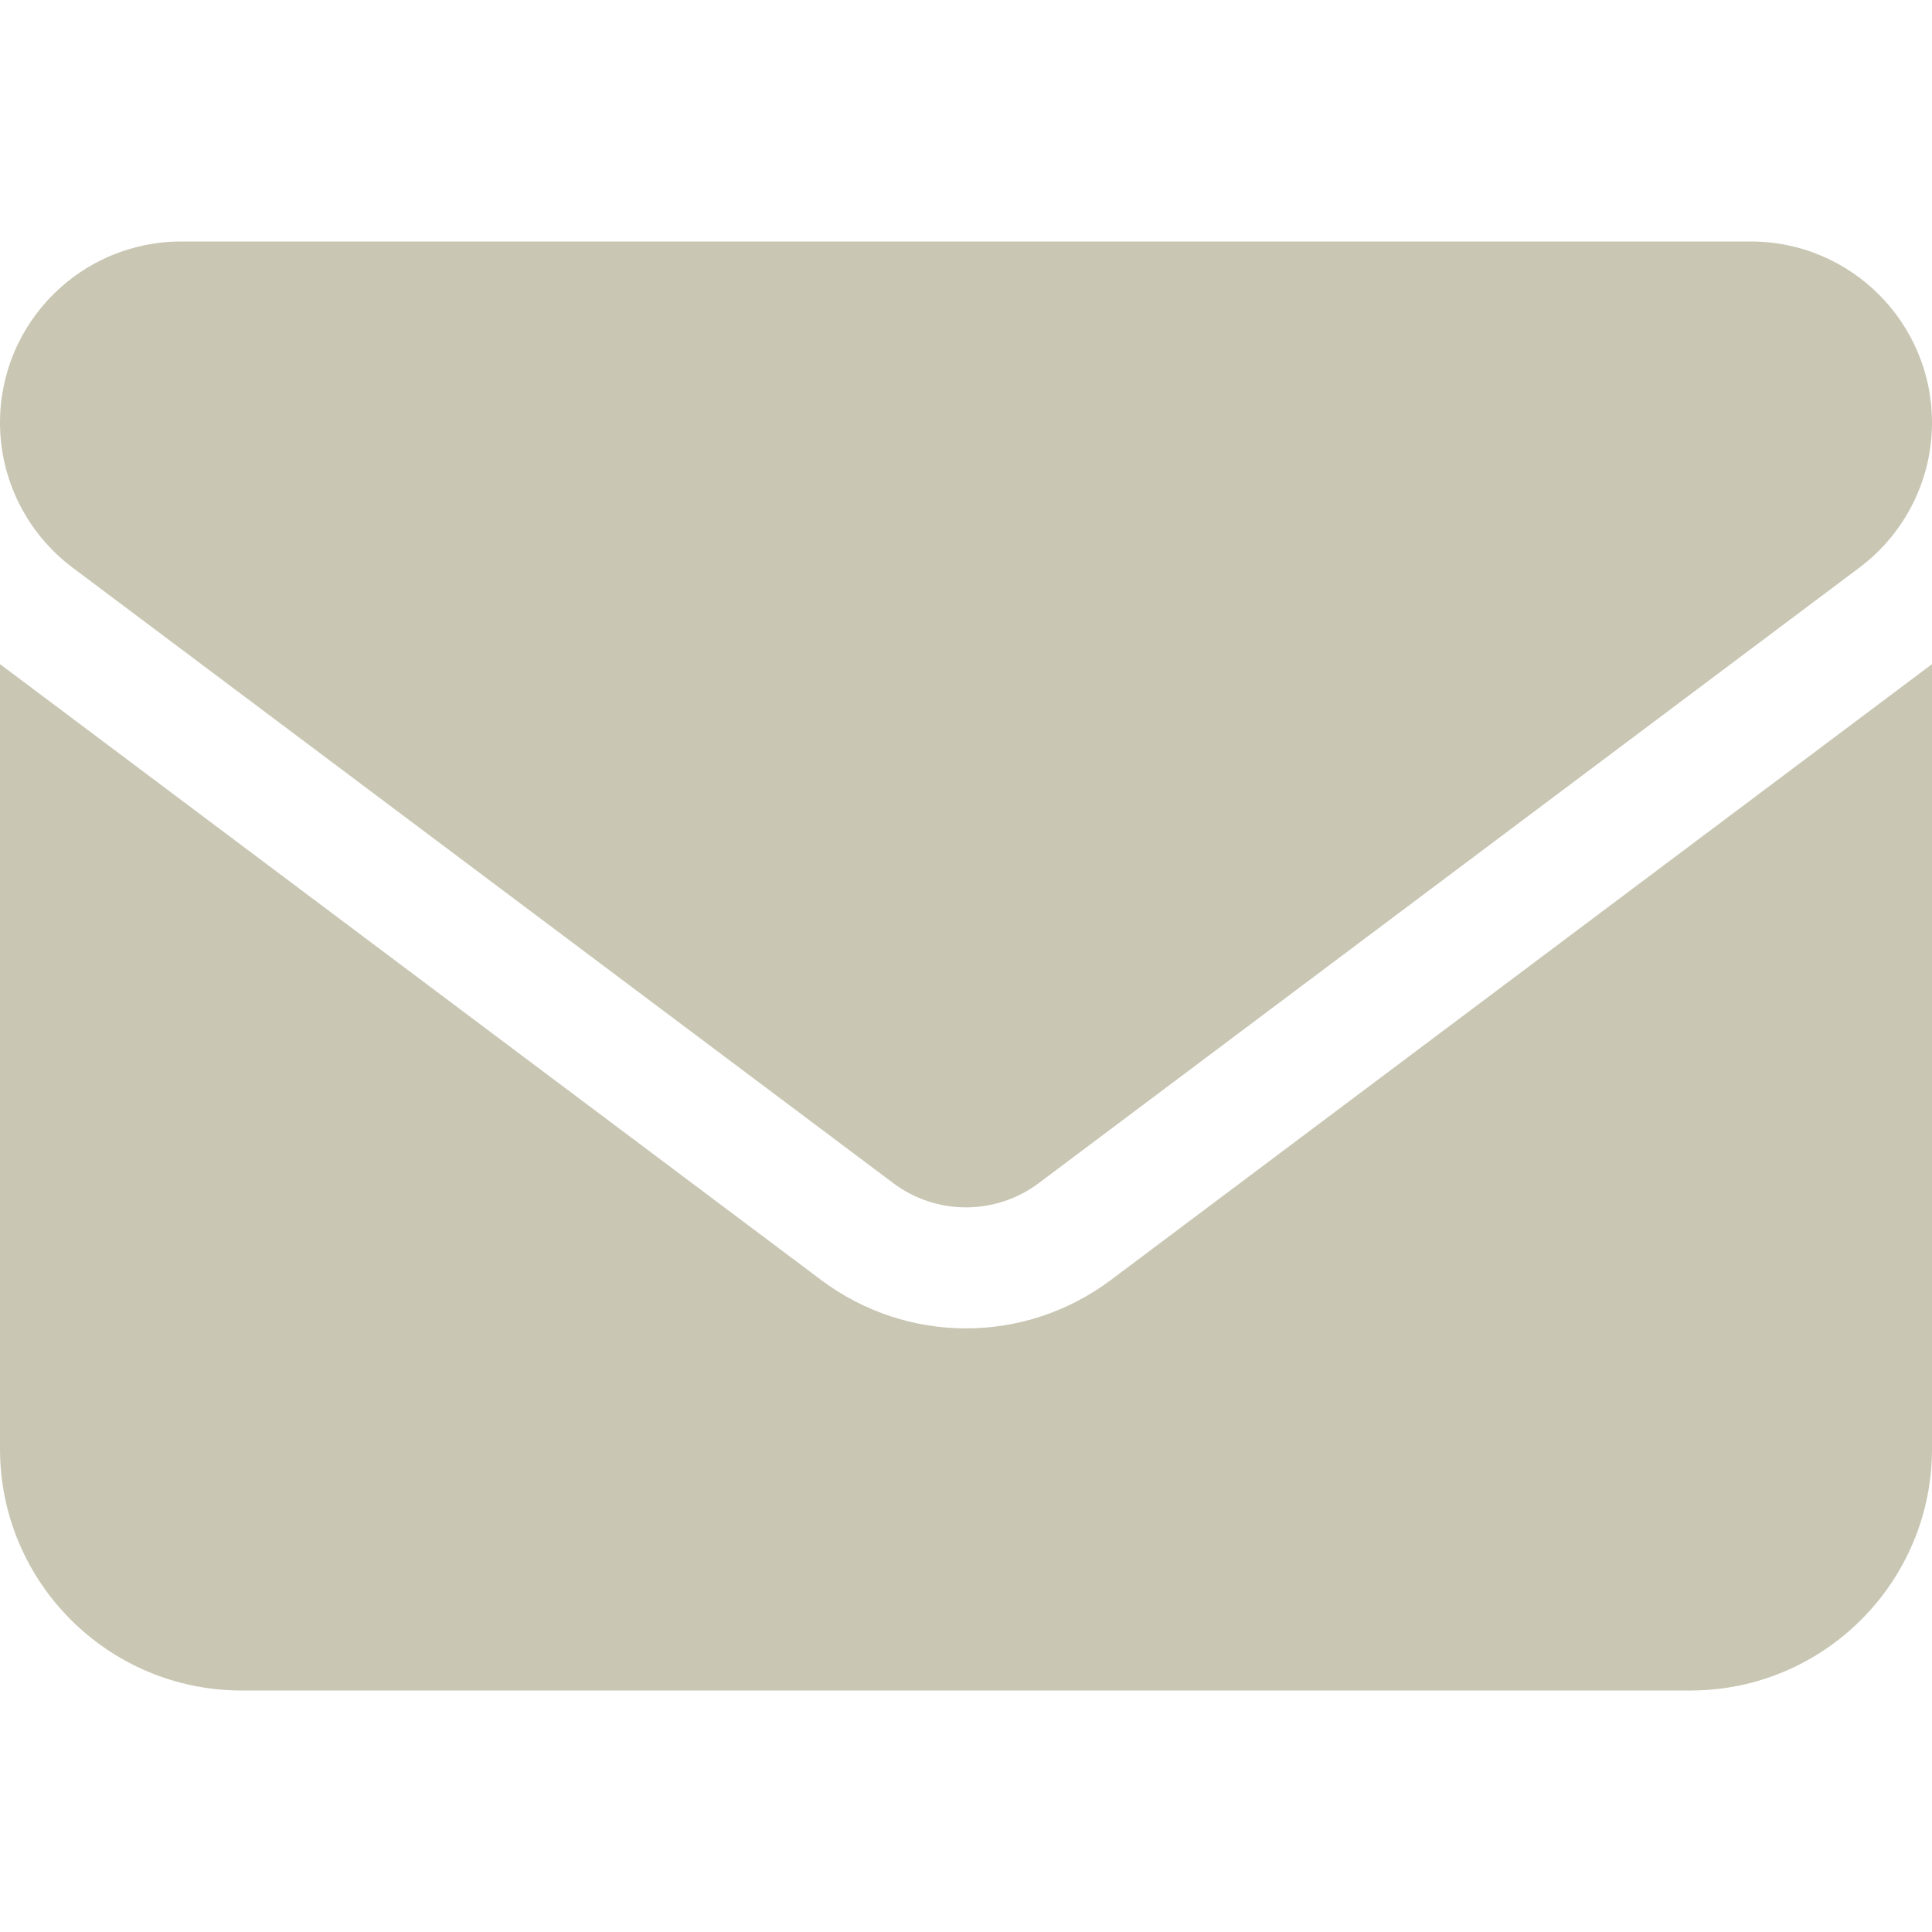
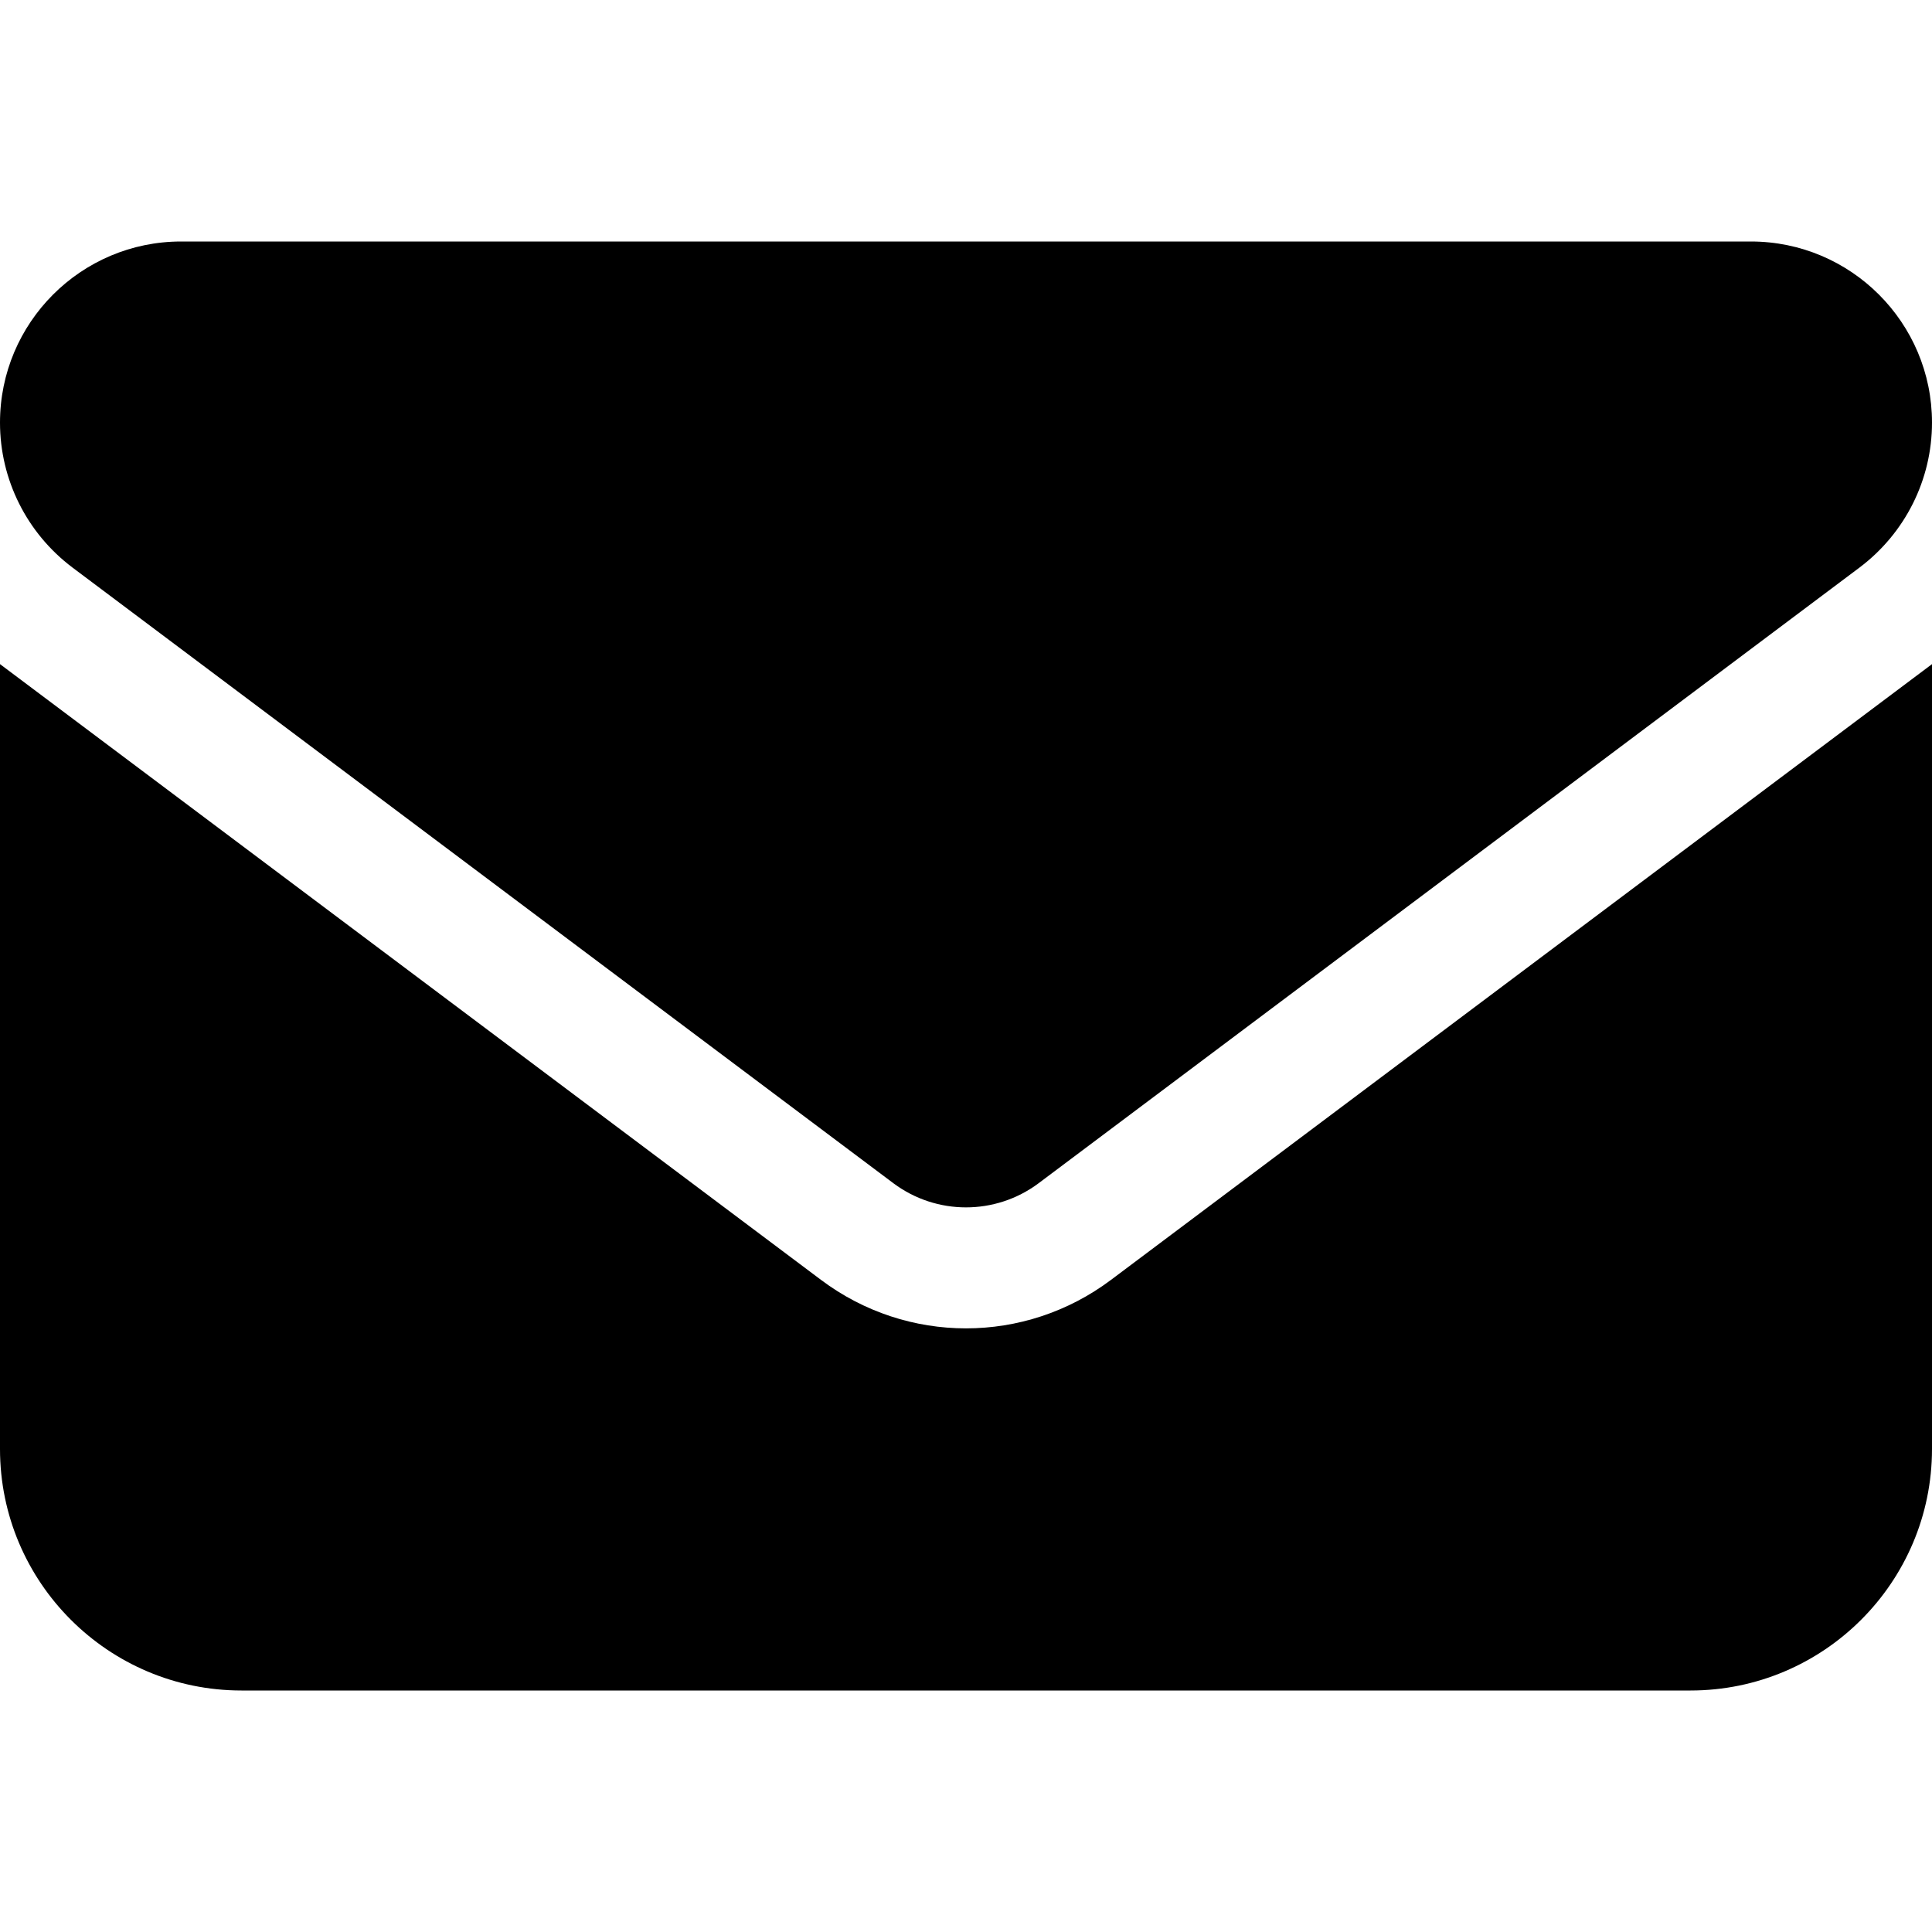
<svg xmlns="http://www.w3.org/2000/svg" width="24" height="24" viewBox="0 0 24 24" fill="none">
-   <path d="M2.25 3C1.008 3 0 4.008 0 5.25C0 5.958 0.333 6.623 0.9 7.05L11.1 14.7C11.634 15.098 12.366 15.098 12.9 14.7L23.1 7.05C23.667 6.623 24 5.958 24 5.25C24 4.008 22.992 3 21.75 3H2.25ZM0 8.25V18C0 19.655 1.345 21 3 21H21C22.655 21 24 19.655 24 18V8.25L13.8 15.9C12.731 16.702 11.269 16.702 10.2 15.9L0 8.25Z" fill="#C9C7B3" />
+   <path d="M2.25 3C1.008 3 0 4.008 0 5.25C0 5.958 0.333 6.623 0.9 7.05L11.1 14.7C11.634 15.098 12.366 15.098 12.9 14.7L23.1 7.05C23.667 6.623 24 5.958 24 5.25C24 4.008 22.992 3 21.75 3H2.25ZM0 8.25V18C0 19.655 1.345 21 3 21H21C22.655 21 24 19.655 24 18V8.25L13.8 15.9C12.731 16.702 11.269 16.702 10.2 15.9L0 8.25Z" fill="currentColor" />
</svg>
